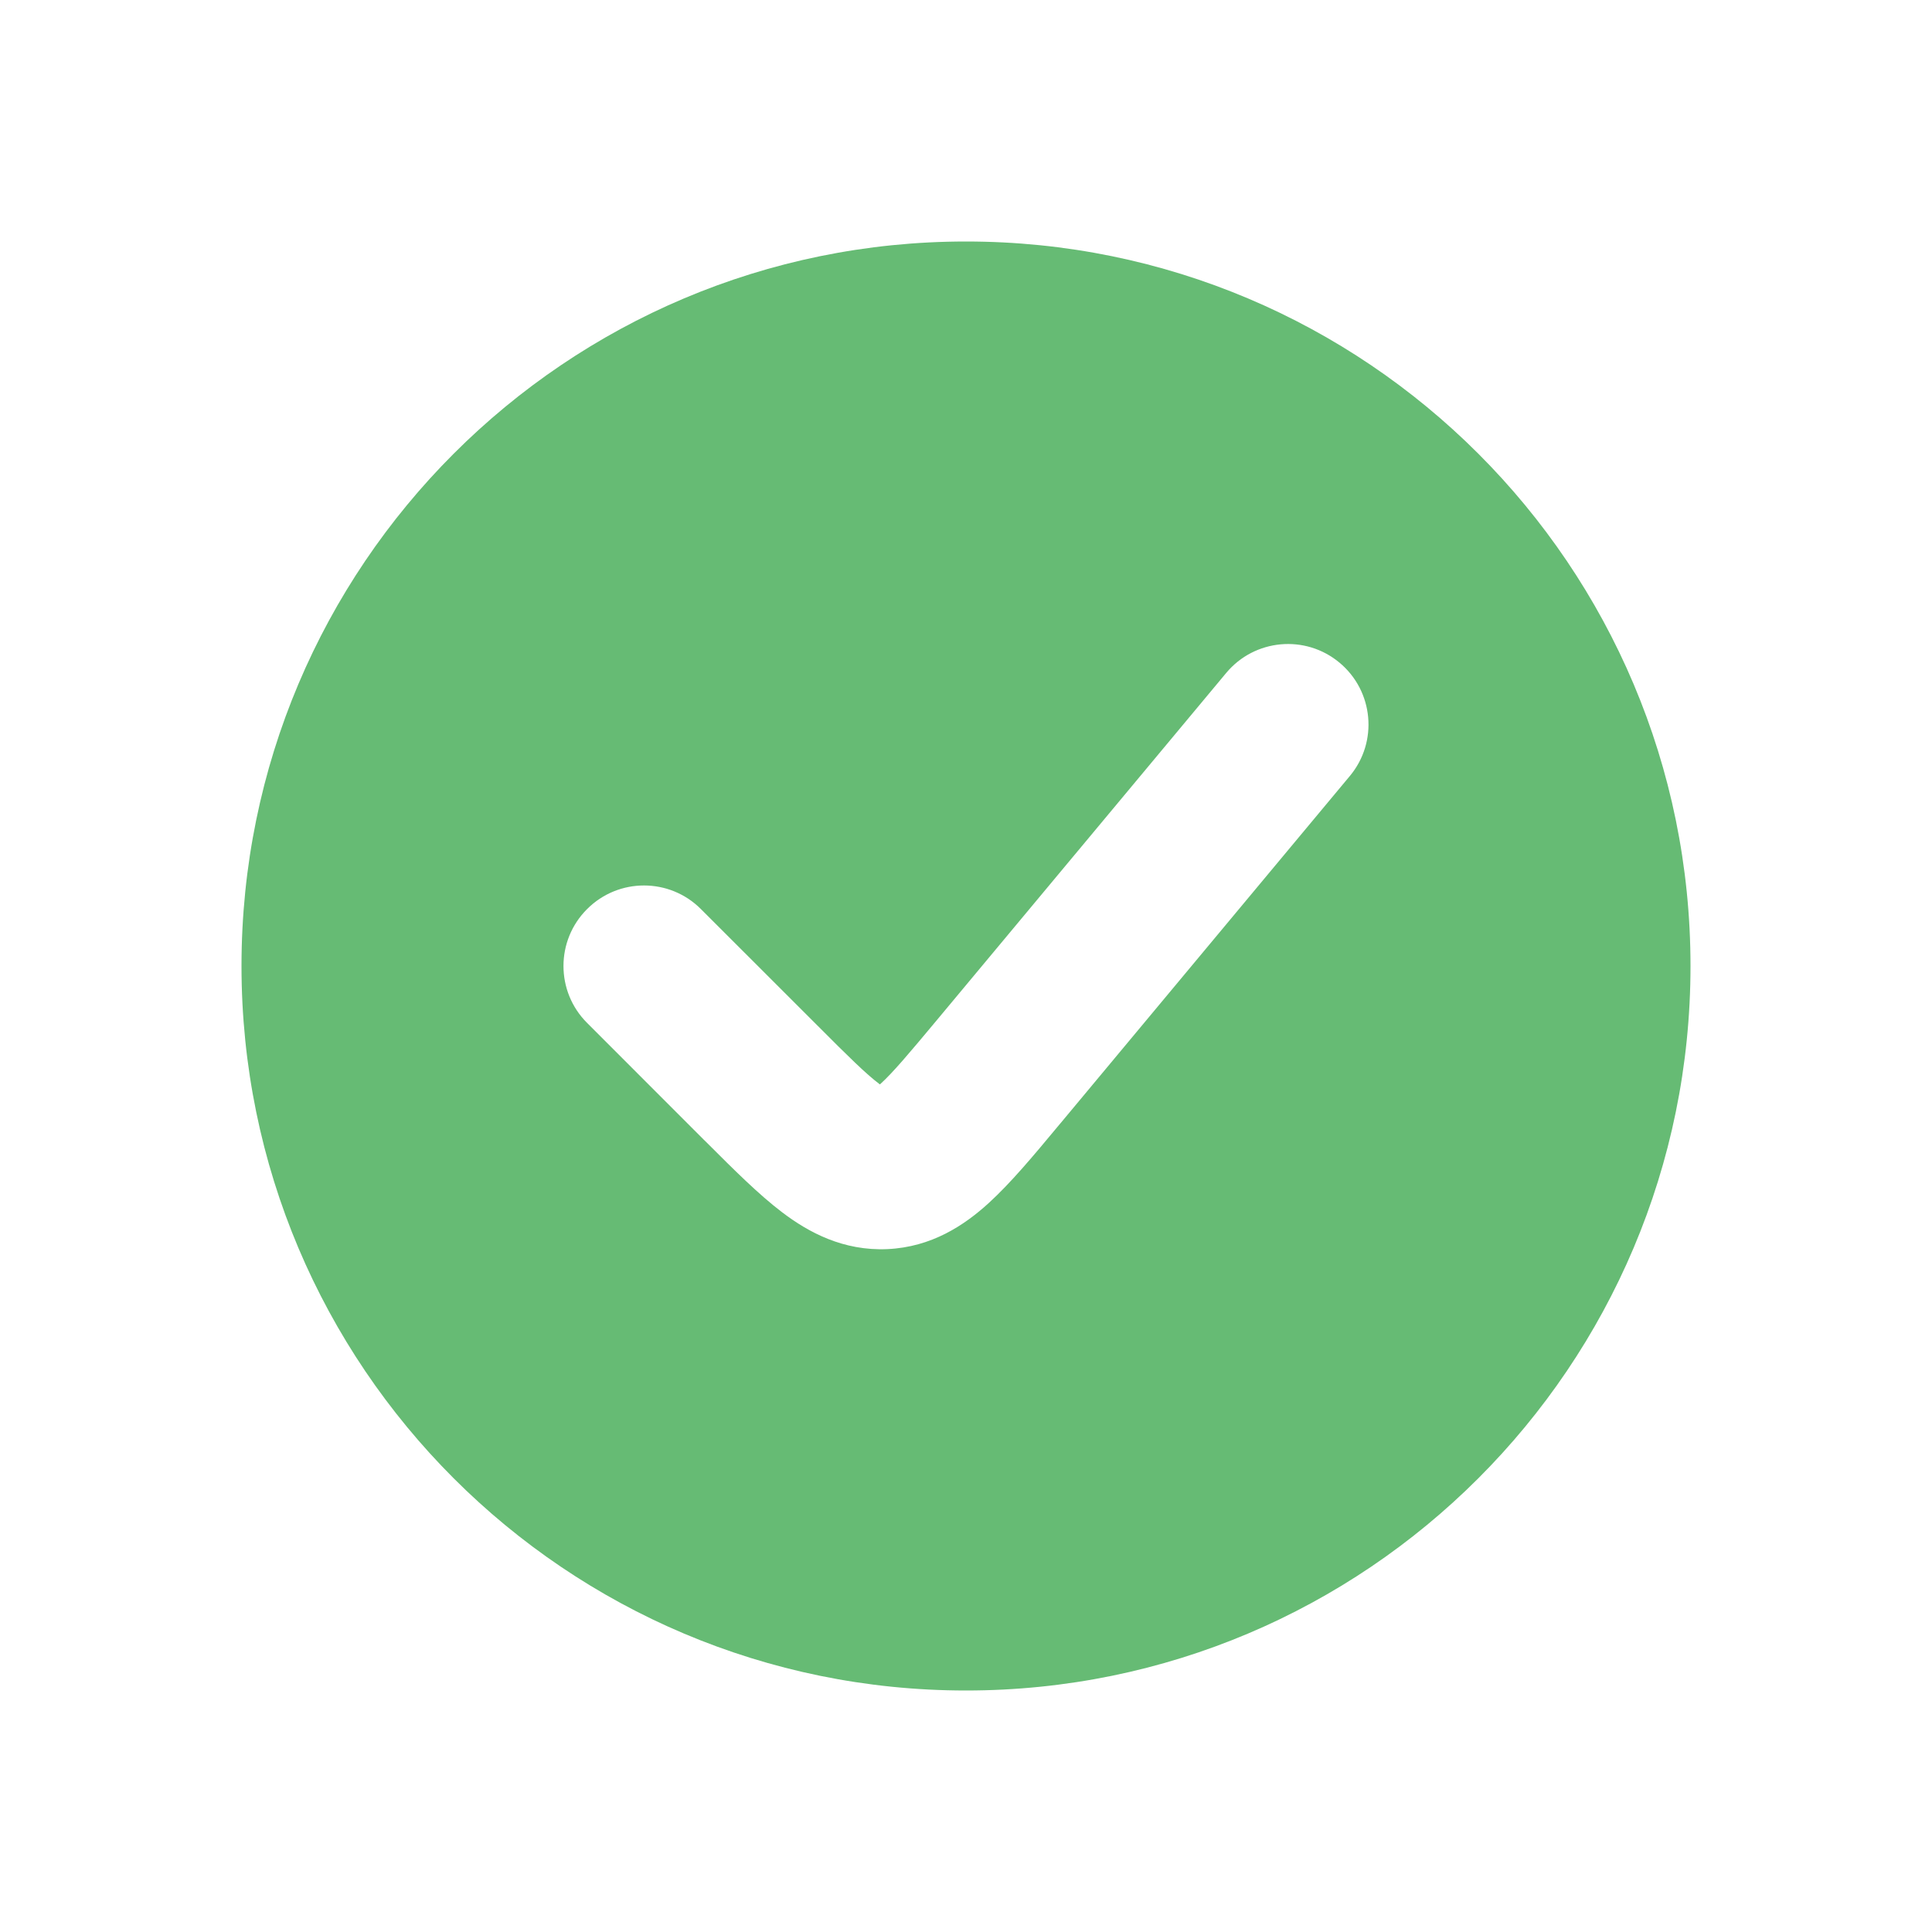
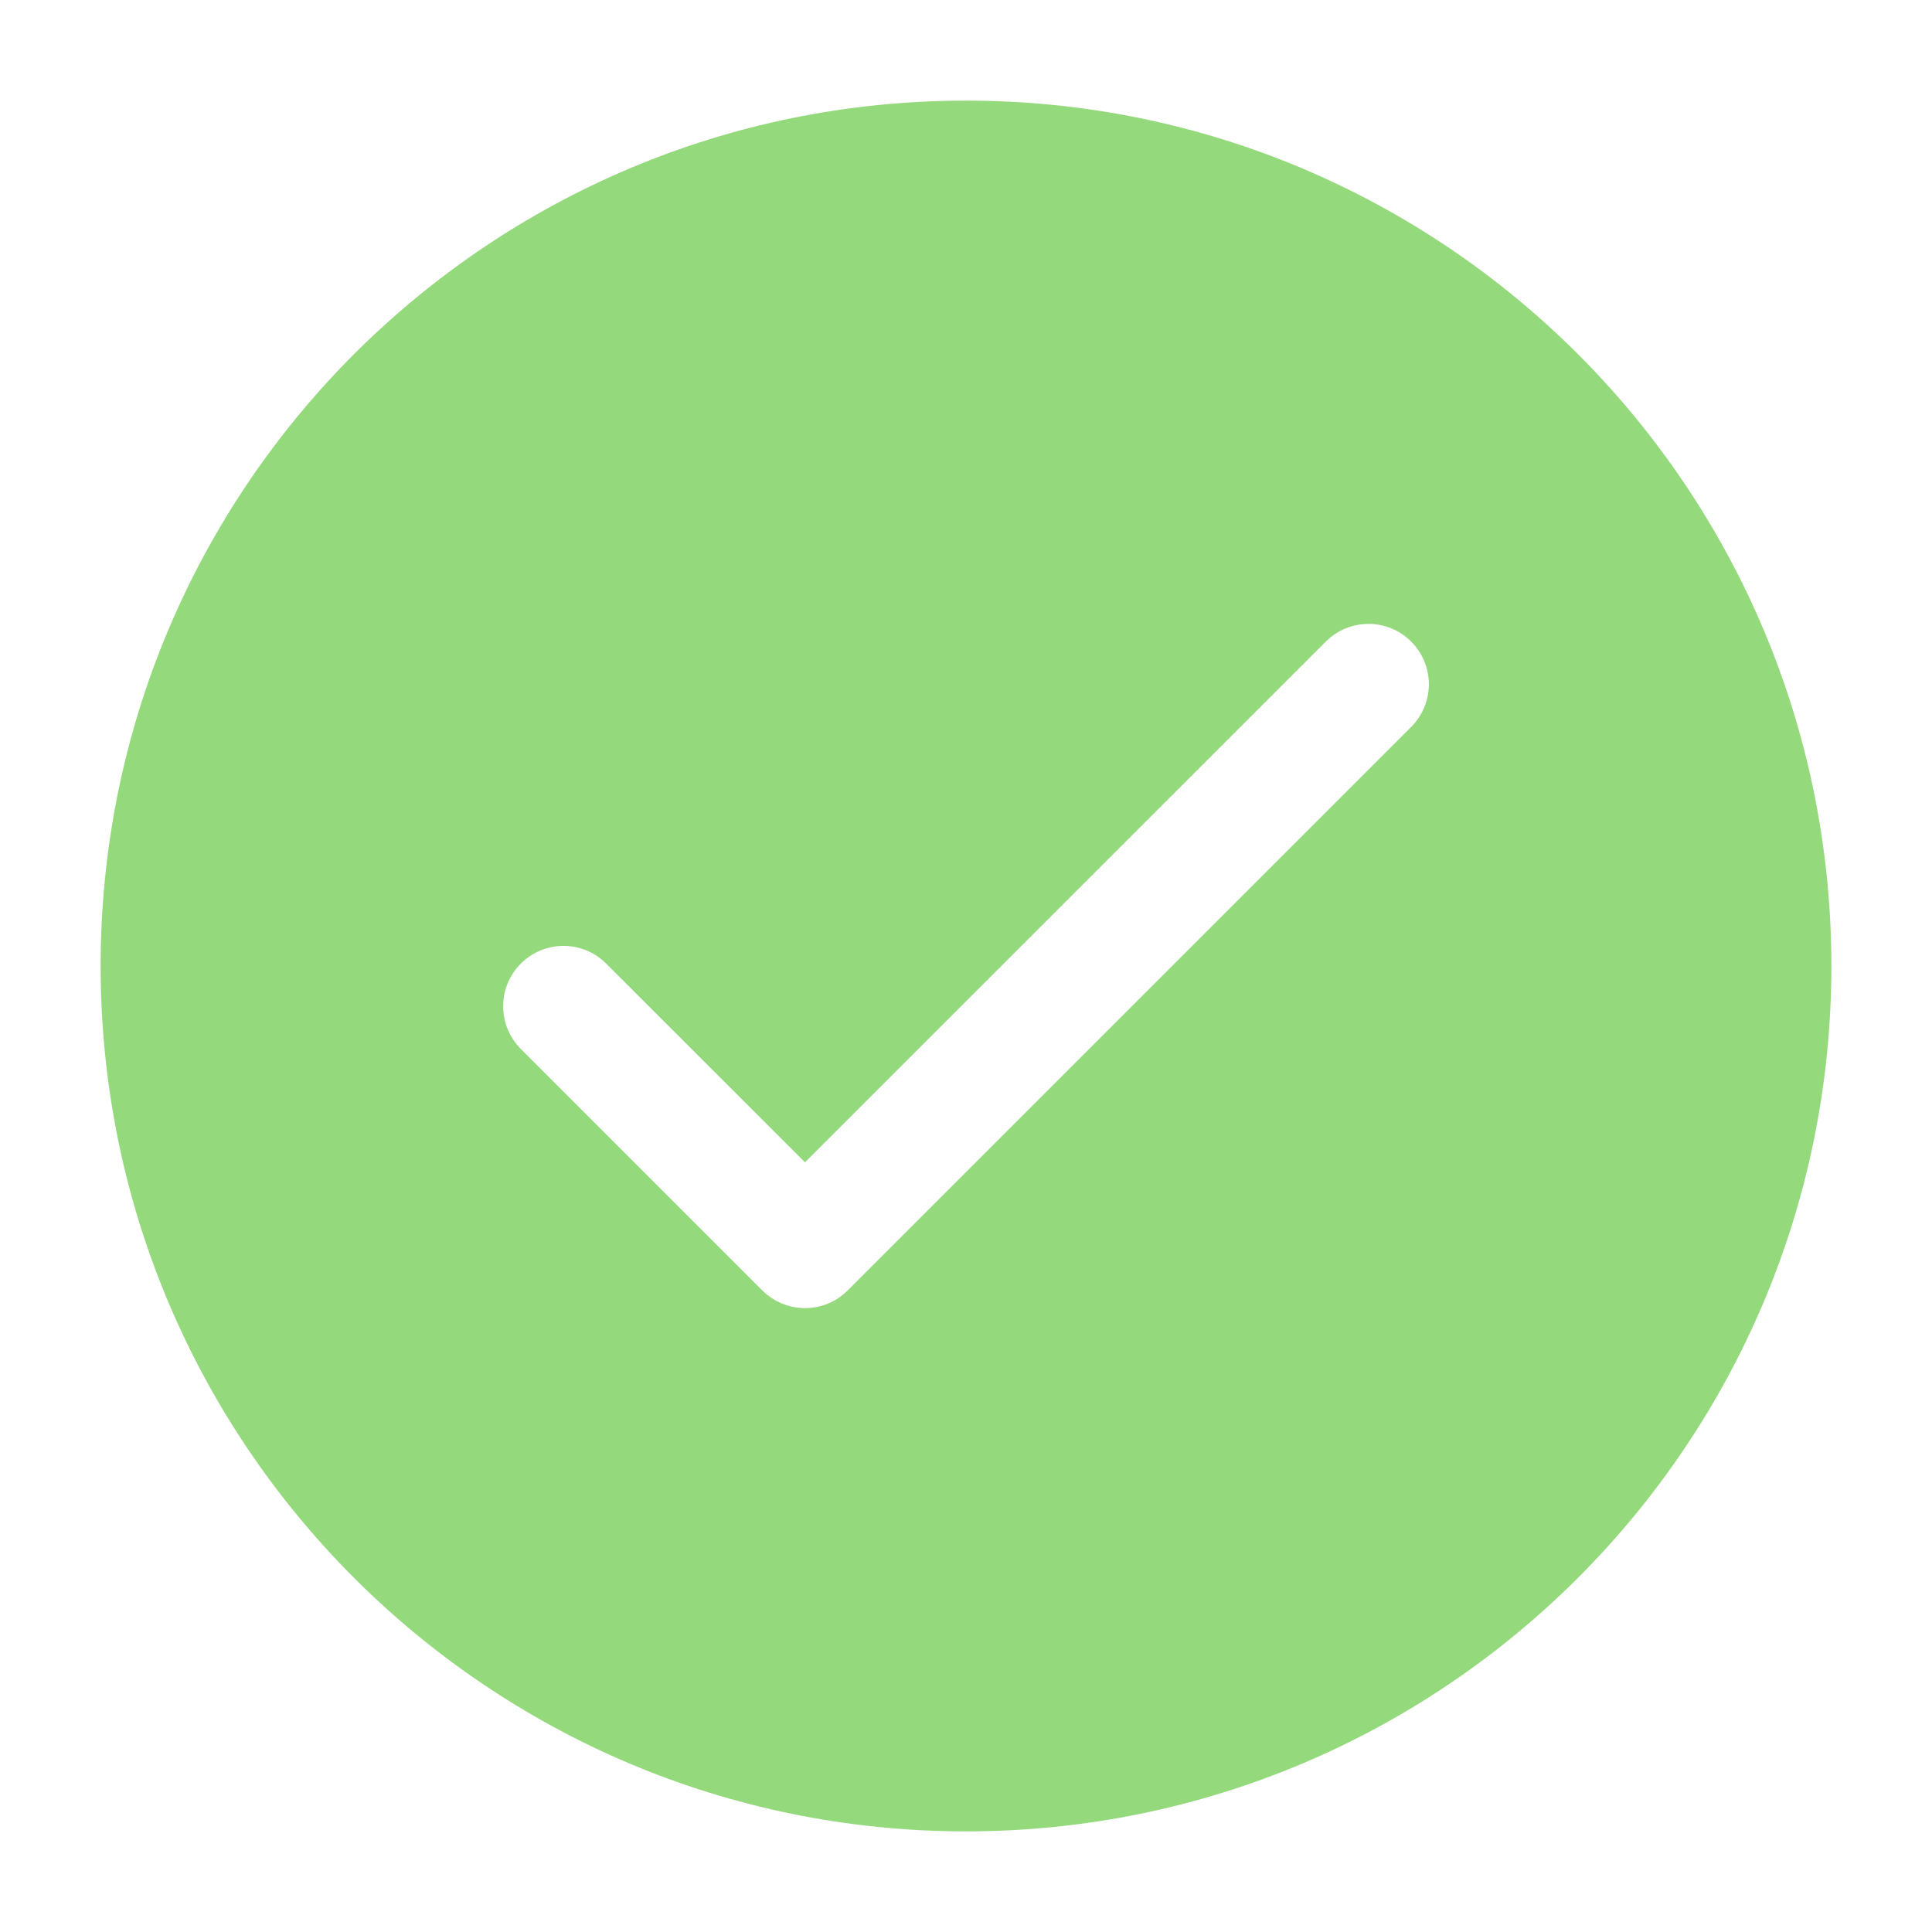
- <svg xmlns="http://www.w3.org/2000/svg" width="24" height="24" viewBox="0 0 24 24" fill="none">
-   <path fill-rule="evenodd" clip-rule="evenodd" d="M12 21C16.971 21 21 16.971 21 12C21 7.029 16.971 3 12 3C7.029 3 3 7.029 3 12C3 16.971 7.029 21 12 21ZM16.768 9.64C17.122 9.216 17.064 8.585 16.64 8.232C16.216 7.878 15.585 7.936 15.232 8.36L11.634 12.677C11.287 13.093 11.092 13.324 10.937 13.465L10.931 13.471L10.924 13.466C10.756 13.339 10.541 13.127 10.159 12.744L8.707 11.293C8.317 10.902 7.683 10.902 7.293 11.293C6.902 11.683 6.902 12.317 7.293 12.707L8.744 14.159L8.785 14.199L8.785 14.199C9.112 14.526 9.426 14.84 9.718 15.061C10.045 15.309 10.474 15.541 11.023 15.517C11.573 15.492 11.979 15.221 12.282 14.945C12.553 14.698 12.838 14.357 13.133 14.002L13.133 14.002L13.17 13.958L16.768 9.64Z" fill="#66BB74" />
+ <svg xmlns="http://www.w3.org/2000/svg" width="24px" height="24px" viewBox="0 0 24 24" fill="none" color="#95d97d">
+   <path fill-rule="evenodd" clip-rule="evenodd" d="M12 1.25C6.063 1.25 1.25 6.063 1.25 12C1.25 17.937 6.063 22.75 12 22.75C17.937 22.75 22.75 17.937 22.75 12C22.75 6.063 17.937 1.25 12 1.25ZM7.53 11.97C7.238 11.677 6.763 11.677 6.47 11.97C6.177 12.263 6.177 12.737 6.47 13.03L9.47 16.03C9.763 16.323 10.238 16.323 10.53 16.03L17.53 9.03C17.823 8.737 17.823 8.263 17.53 7.97C17.238 7.677 16.763 7.677 16.47 7.97L10 14.439L7.53 11.97Z" fill="#95d97d" />
</svg>
